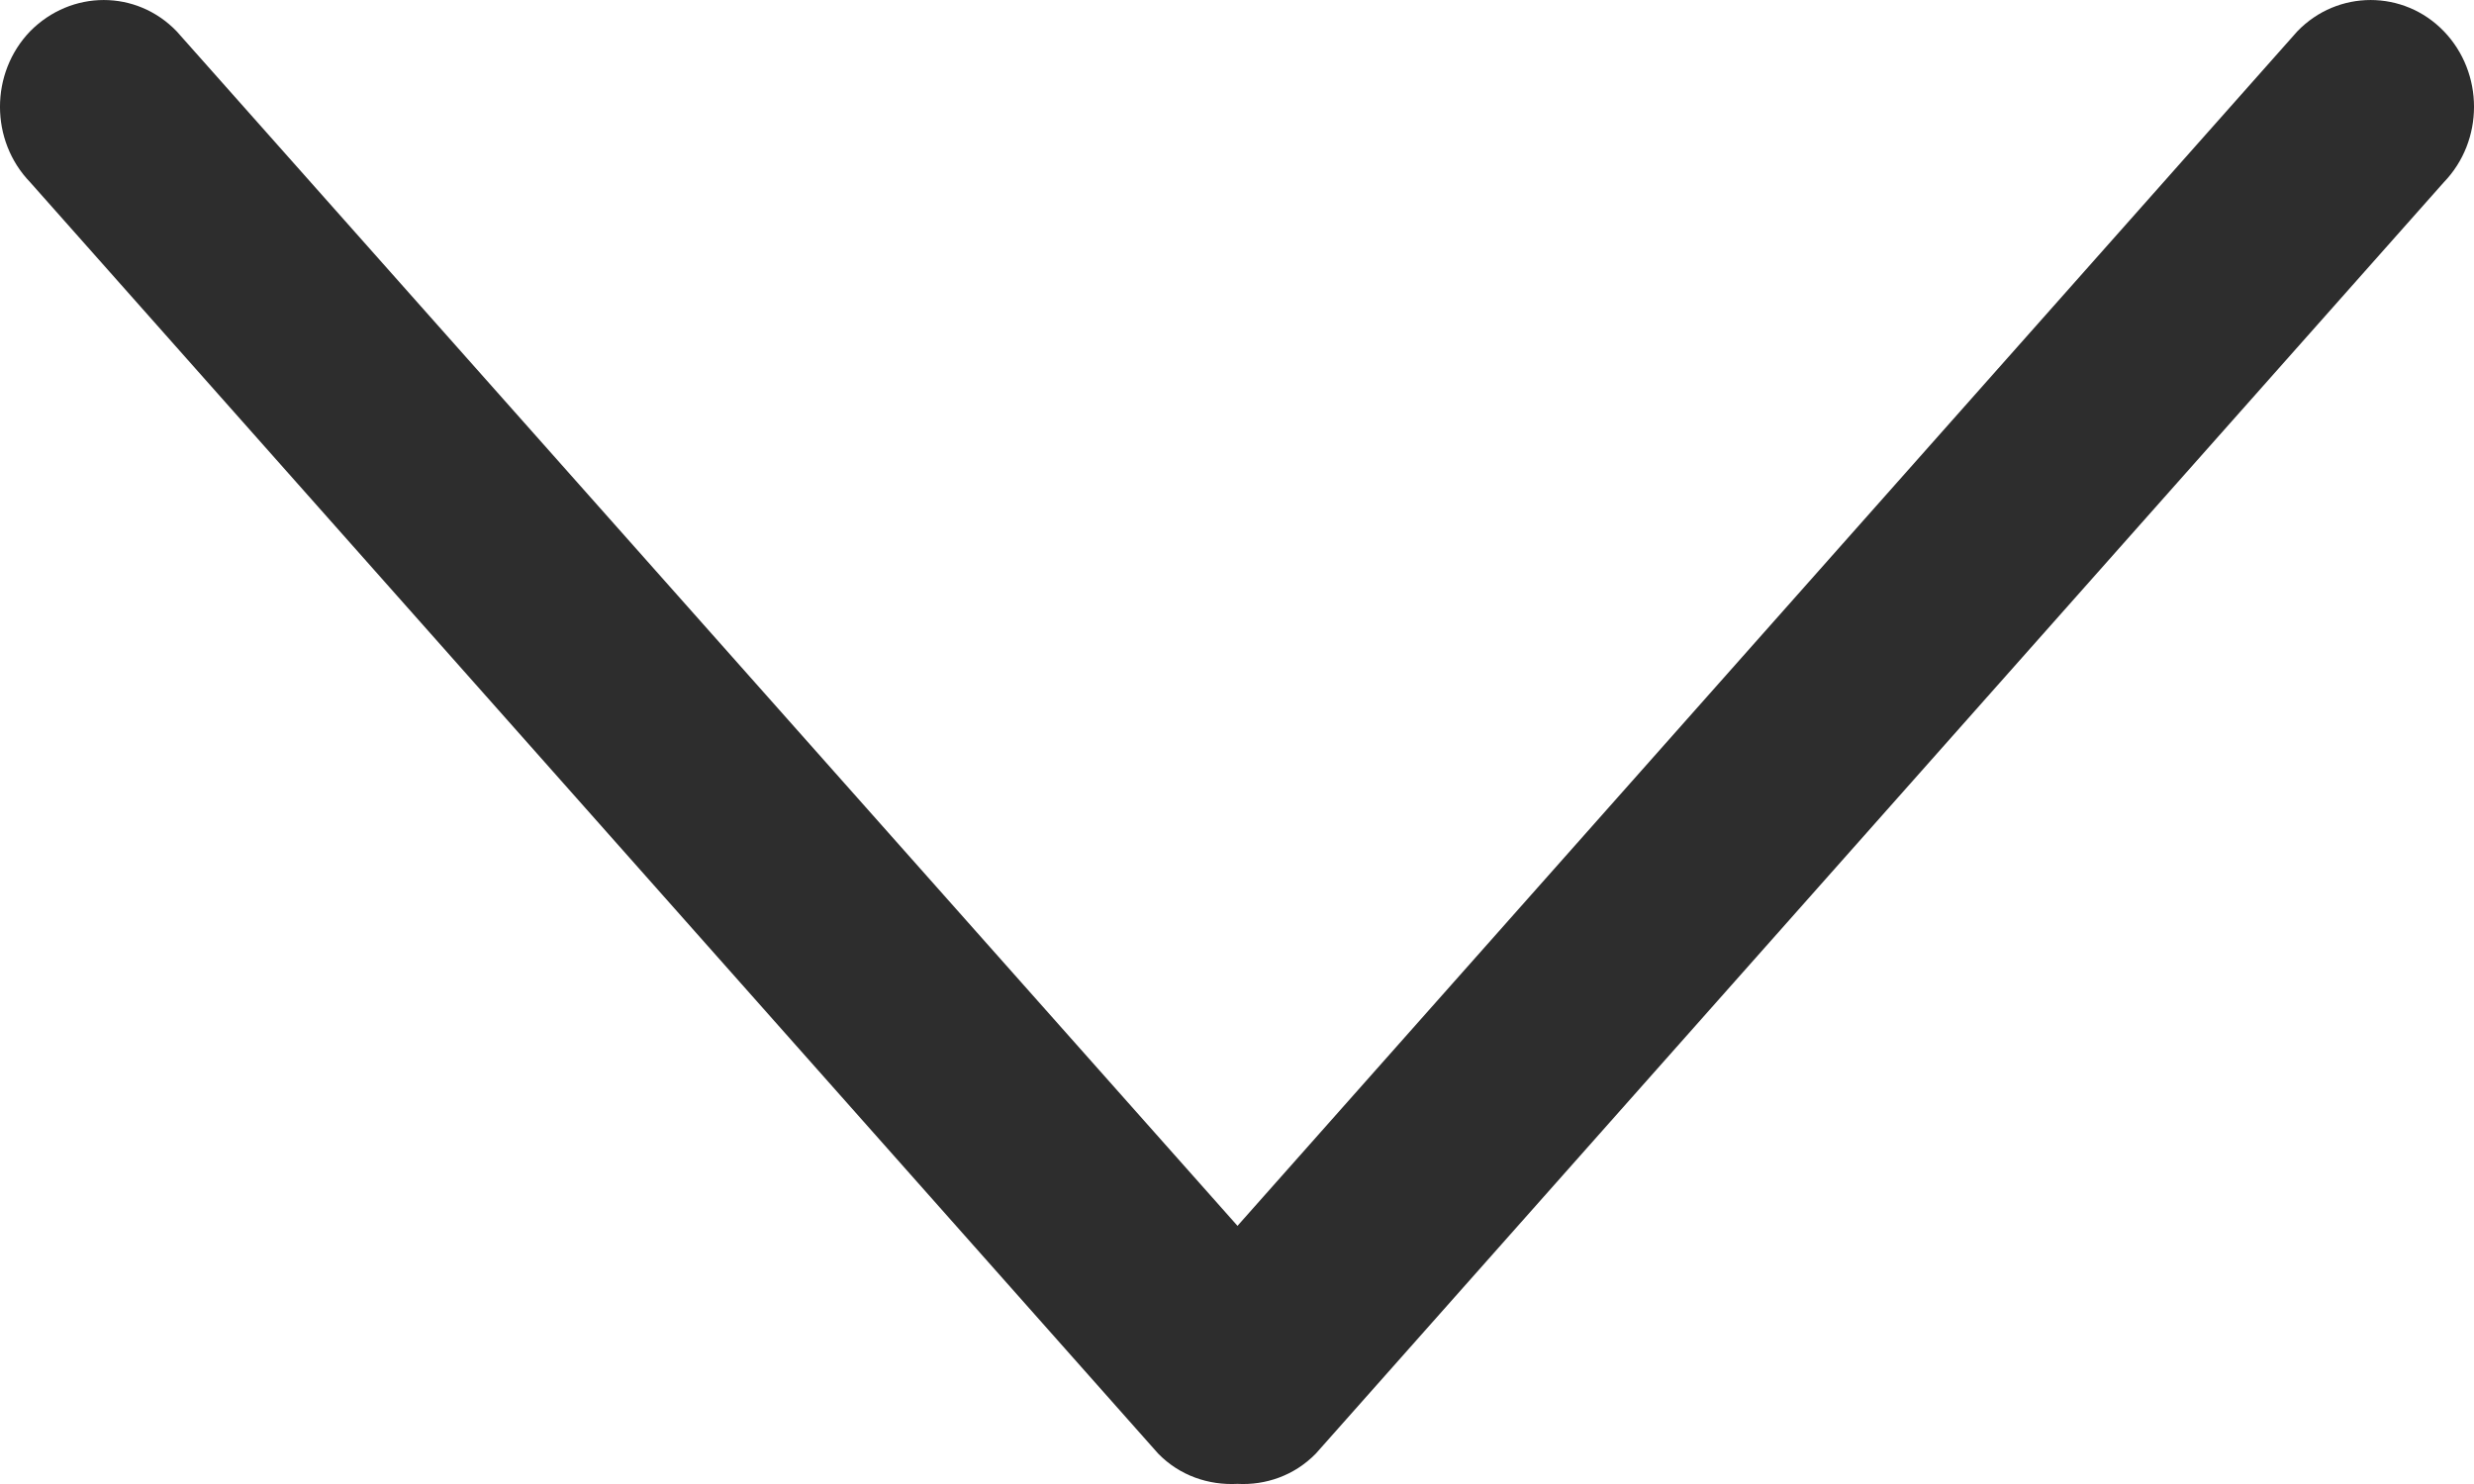
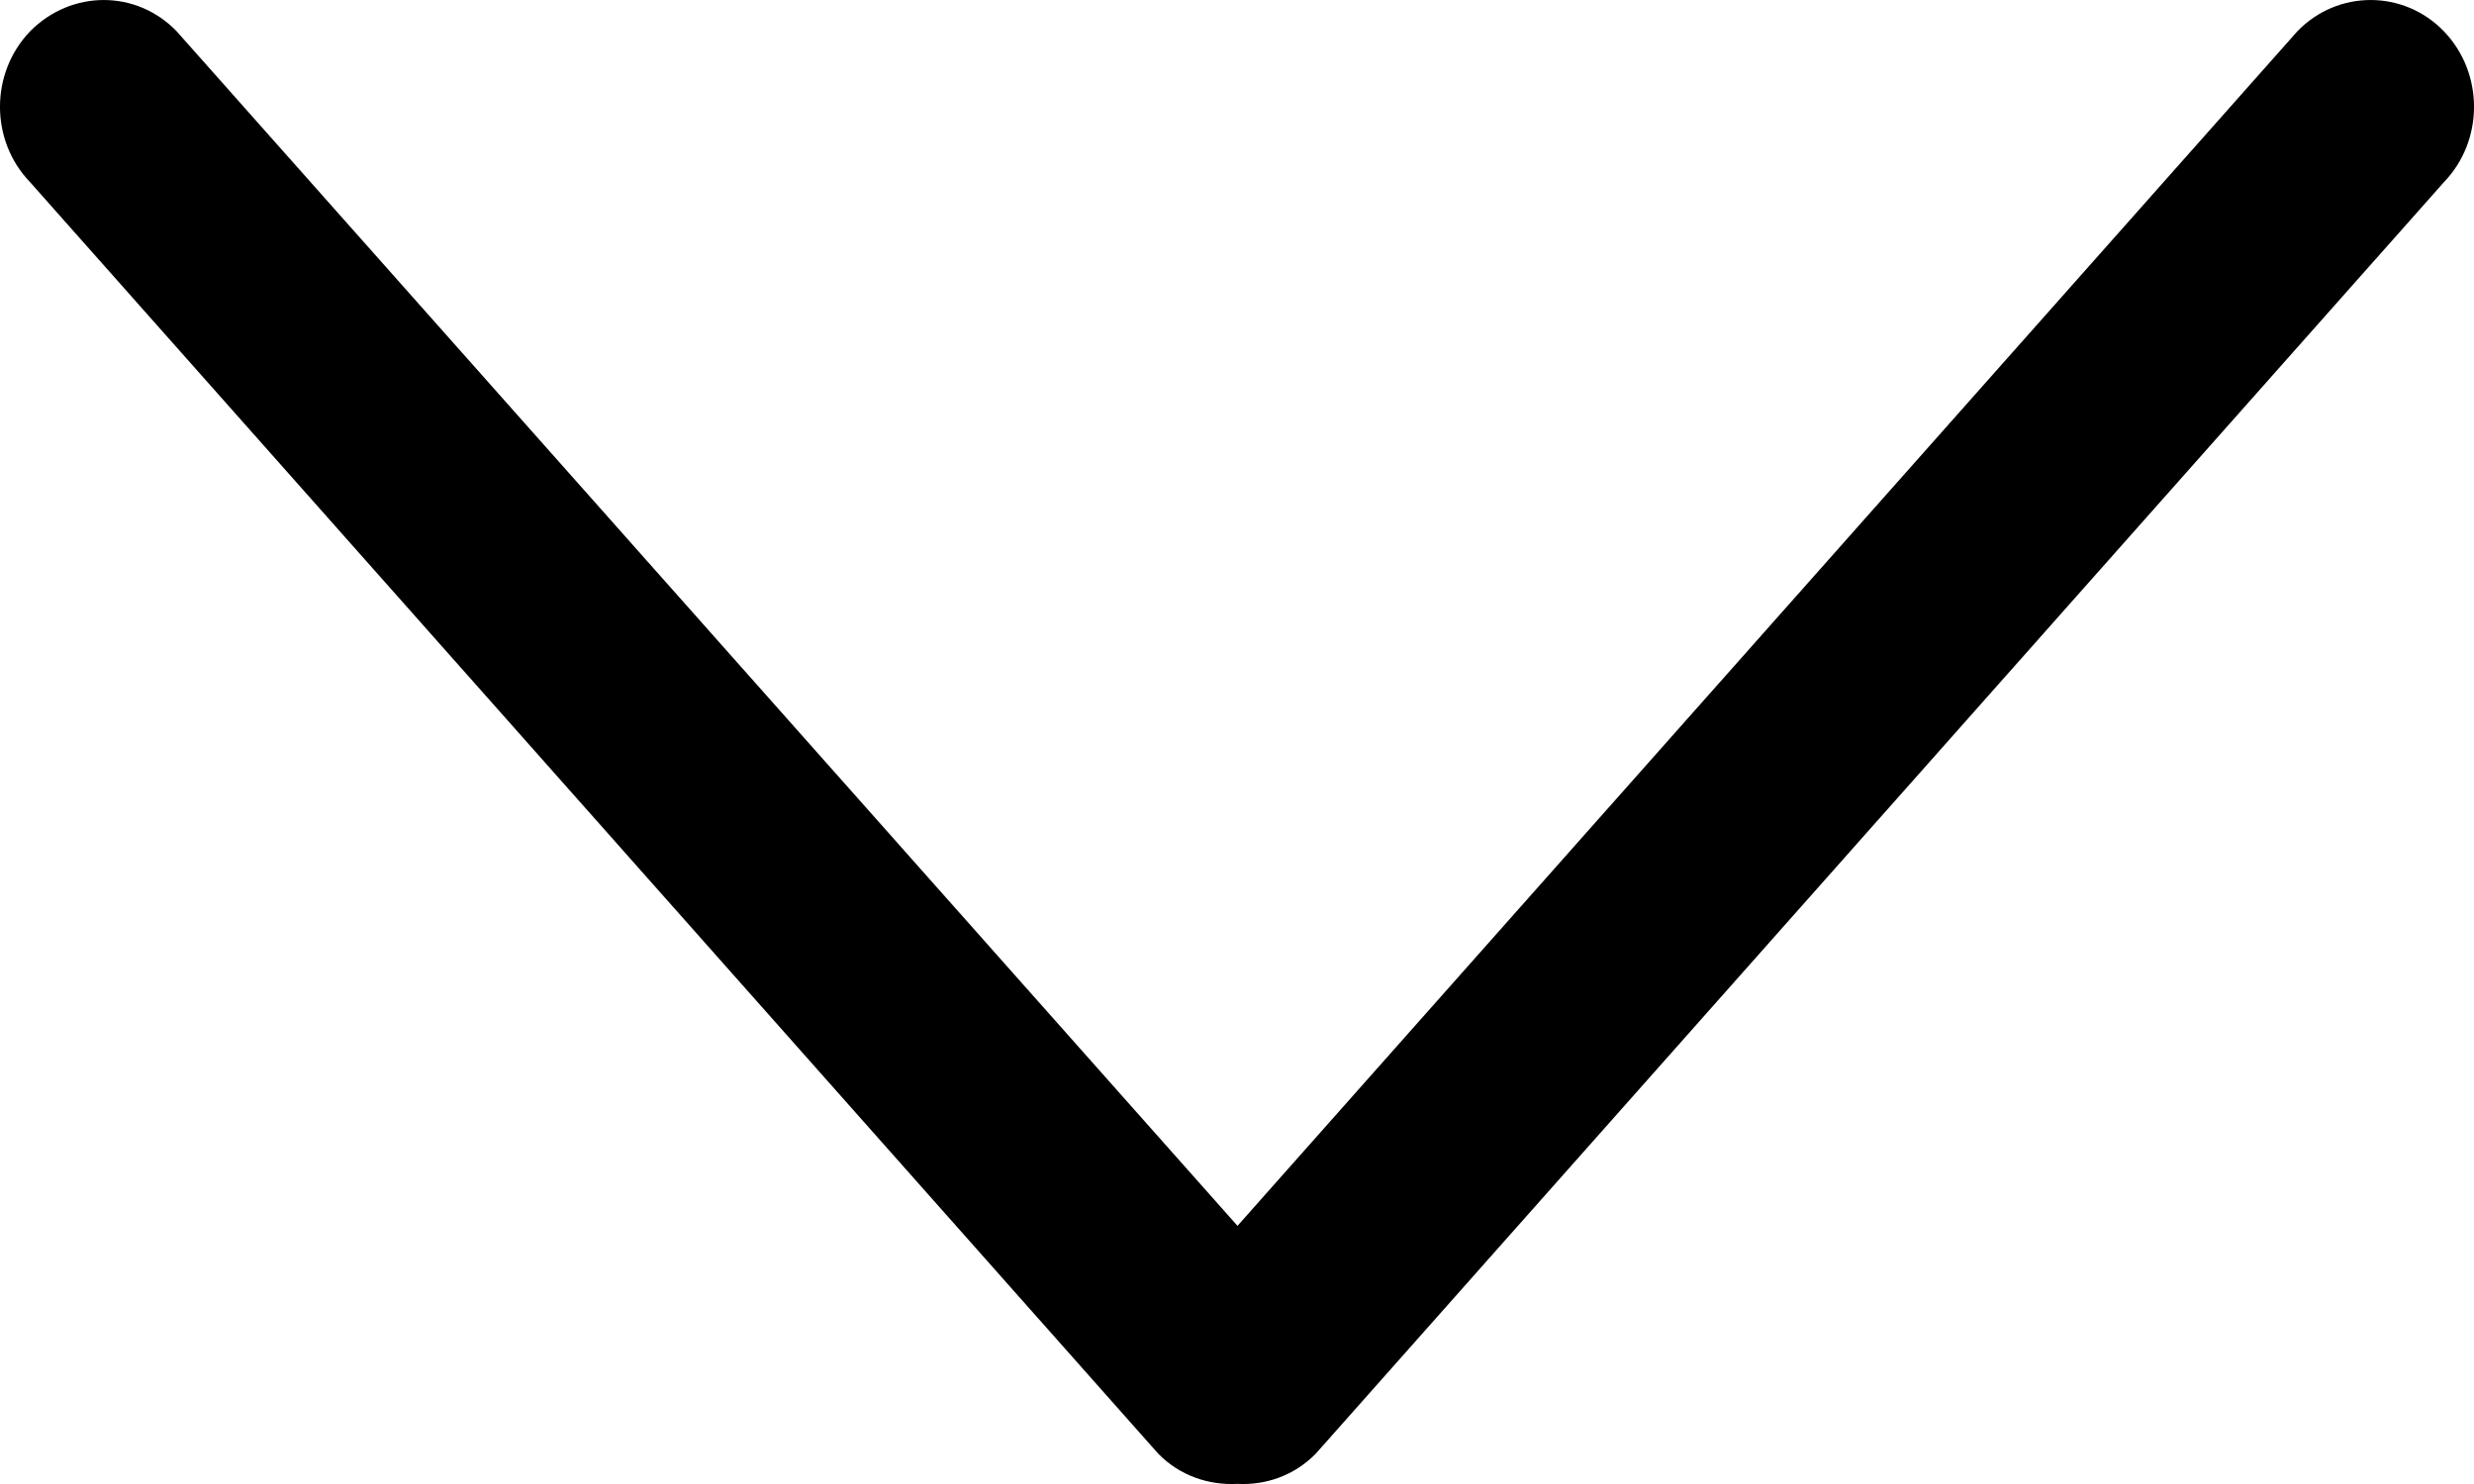
<svg xmlns="http://www.w3.org/2000/svg" width="40px" height="24px" viewBox="0 0 40 24" version="1.1">
  <g id="Symbols" stroke="none" stroke-width="1" fill="none" fill-rule="evenodd">
-     <g id="Category-Row" transform="translate(-1239, -31)" fill="#2D2D2D" fill-rule="nonzero">
+     <g id="Category-Row" transform="translate(-1239, -31)" fill="currentColor" fill-rule="nonzero">
      <g id="Expand-Icon">
        <path d="M1270.508,41.725 L1249.948,23.488 C1249.274,22.837 1248.181,22.837 1247.505,23.488 C1246.832,24.138 1246.832,25.205 1247.505,25.855 L1266.825,42.992 L1247.505,60.145 C1246.832,60.795 1246.832,61.846 1247.505,62.512 C1248.181,63.163 1249.274,63.163 1249.948,62.512 L1270.508,44.275 C1270.867,43.925 1271.022,43.458 1270.998,42.992 C1271.022,42.542 1270.867,42.075 1270.508,41.725" transform="translate(1259, 43) rotate(90) translate(-1259, -43) " />
      </g>
    </g>
  </g>
</svg>
